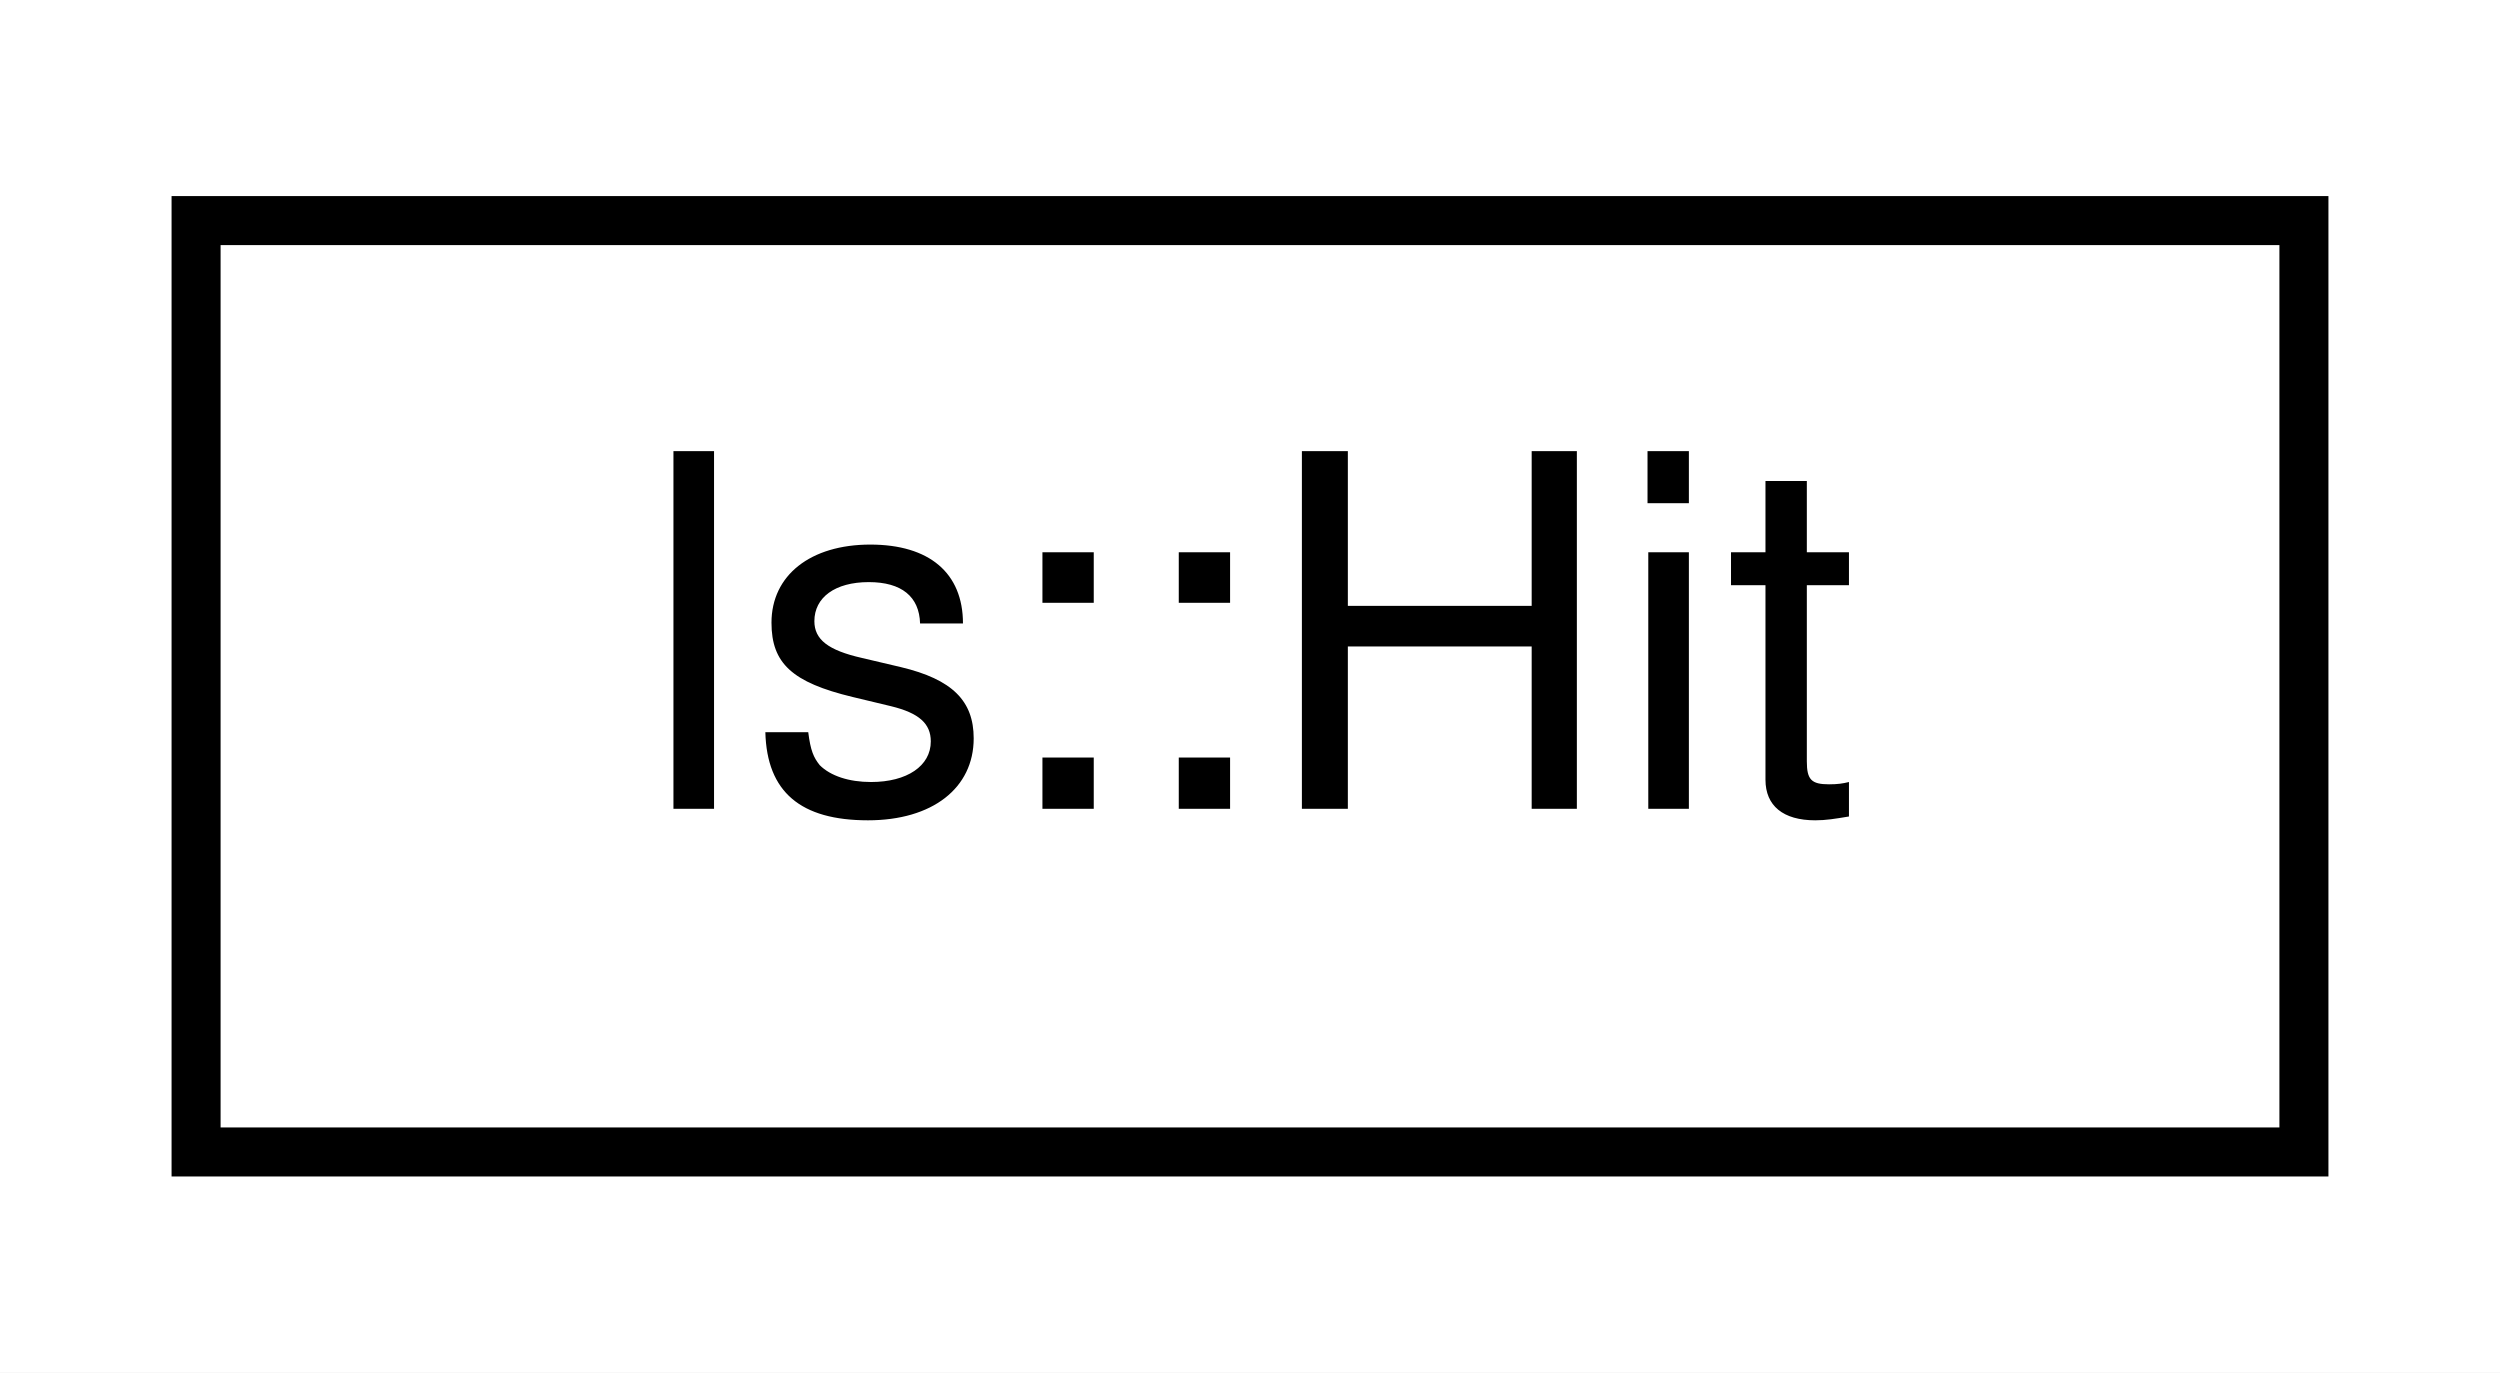
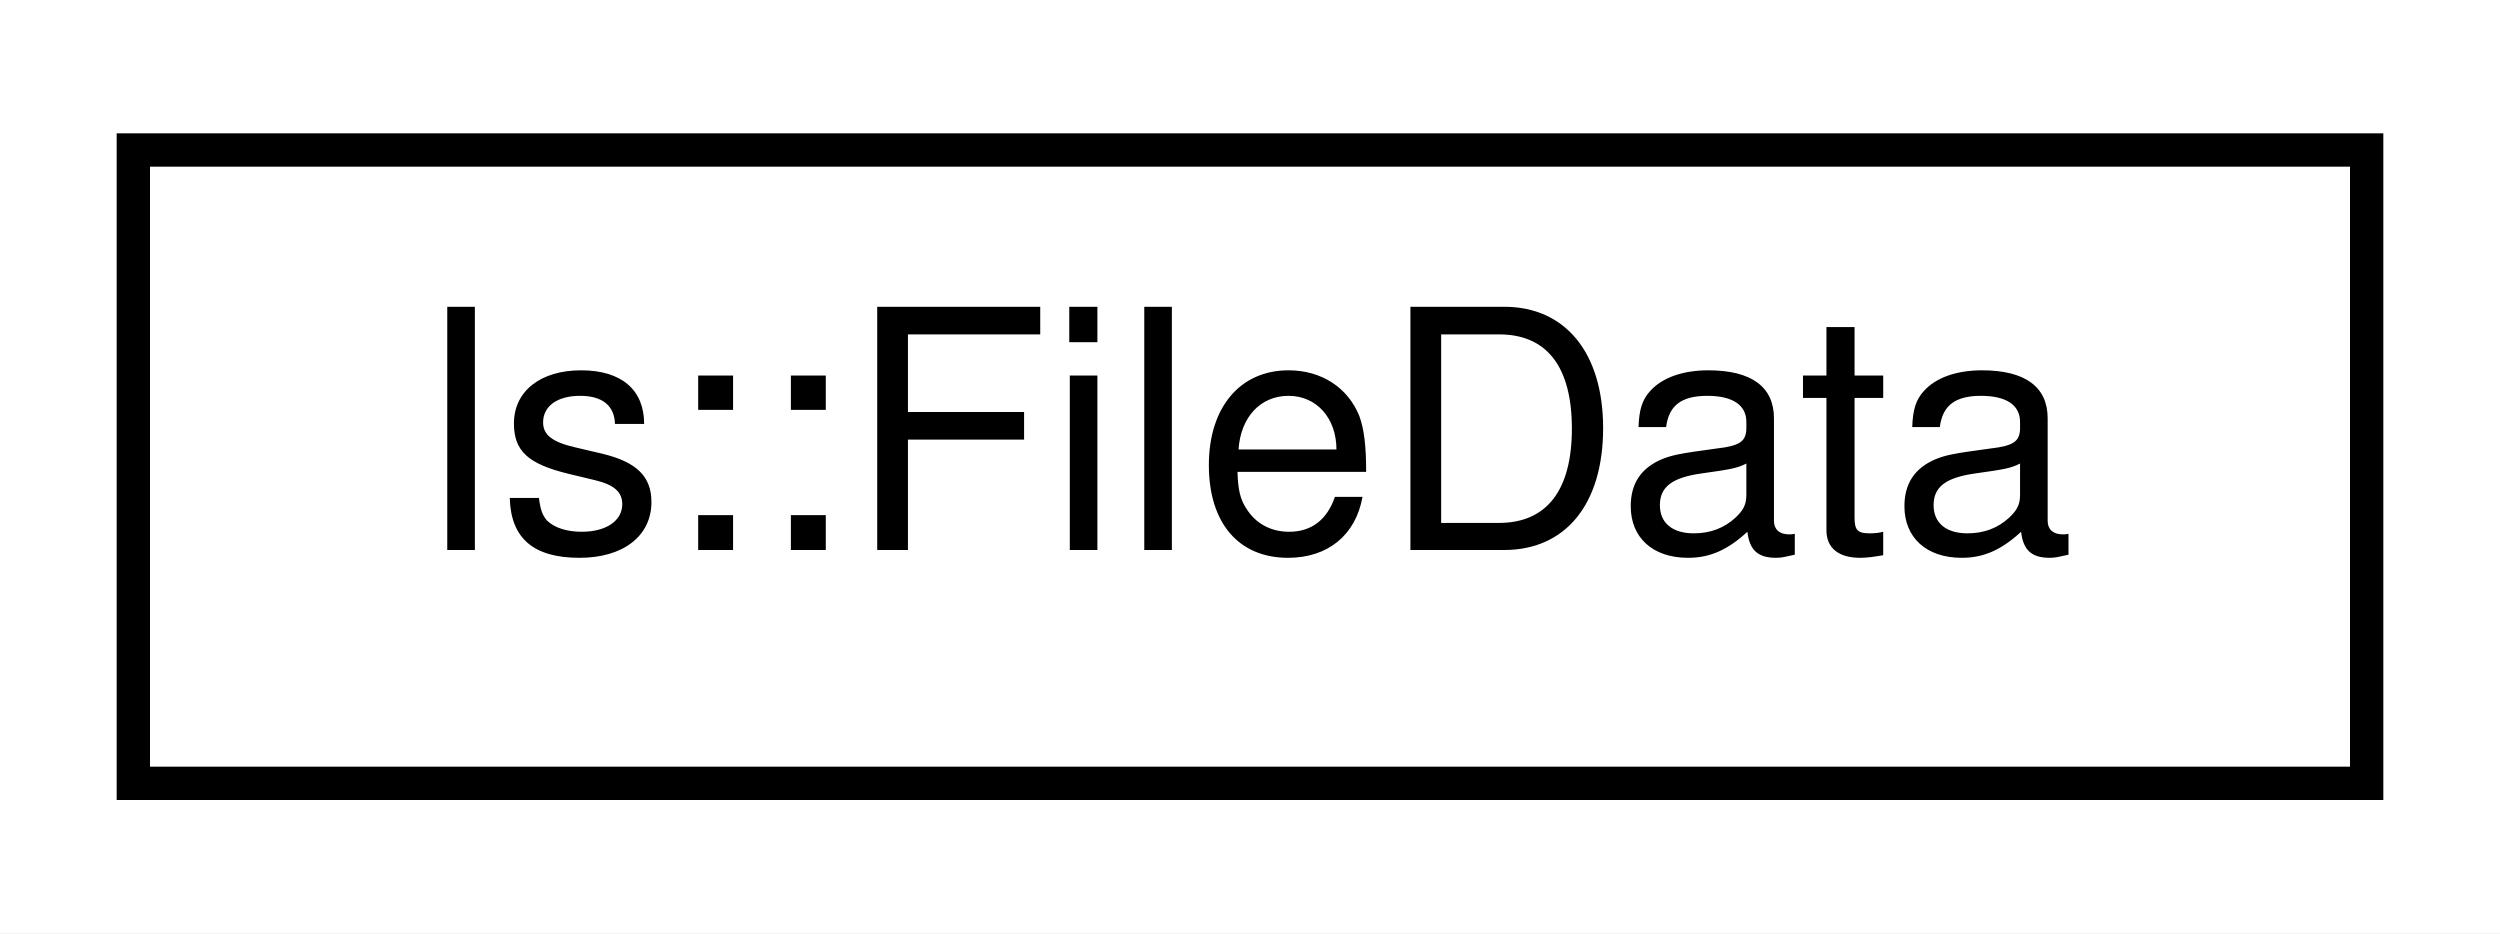
- <svg xmlns="http://www.w3.org/2000/svg" xmlns:xlink="http://www.w3.org/1999/xlink" width="51pt" height="28pt" viewBox="0.00 0.00 51.00 28.00">
+ <svg xmlns="http://www.w3.org/2000/svg" xmlns:xlink="http://www.w3.org/1999/xlink" width="75pt" height="28pt" viewBox="0.00 0.00 75.00 28.00">
  <g id="graph0" class="graph" transform="scale(1 1) rotate(0) translate(4 24)">
-     <polygon fill="#ffffff" stroke="transparent" points="-4,4 -4,-24 47,-24 47,4 -4,4" />
+     <polygon fill="#ffffff" stroke="transparent" points="-4,4 -4,-24 71,-24 71,4 -4,4" />
    <g id="node1" class="node">
      <g id="a_node1">
-         <a xlink:href="classls_1_1Hit.html" target="_top" xlink:title="Hit. ">
-           <polygon fill="#ffffff" stroke="#000000" points="0,-.5 0,-19.5 43,-19.5 43,-.5 0,-.5" />
-           <text text-anchor="middle" x="21.5" y="-7.5" font-family="Helvetica,sans-Serif" font-size="10.00" fill="#000000">ls::Hit</text>
+         <a xlink:href="classls_1_1FileData.html" target="_top" xlink:title="File data. ">
+           <polygon fill="#ffffff" stroke="#000000" points="0,-.5 0,-19.5 67,-19.5 67,-.5 0,-.5" />
+           <text text-anchor="middle" x="33.5" y="-7.5" font-family="Helvetica,sans-Serif" font-size="10.00" fill="#000000">ls::FileData</text>
        </a>
      </g>
    </g>
  </g>
</svg>
